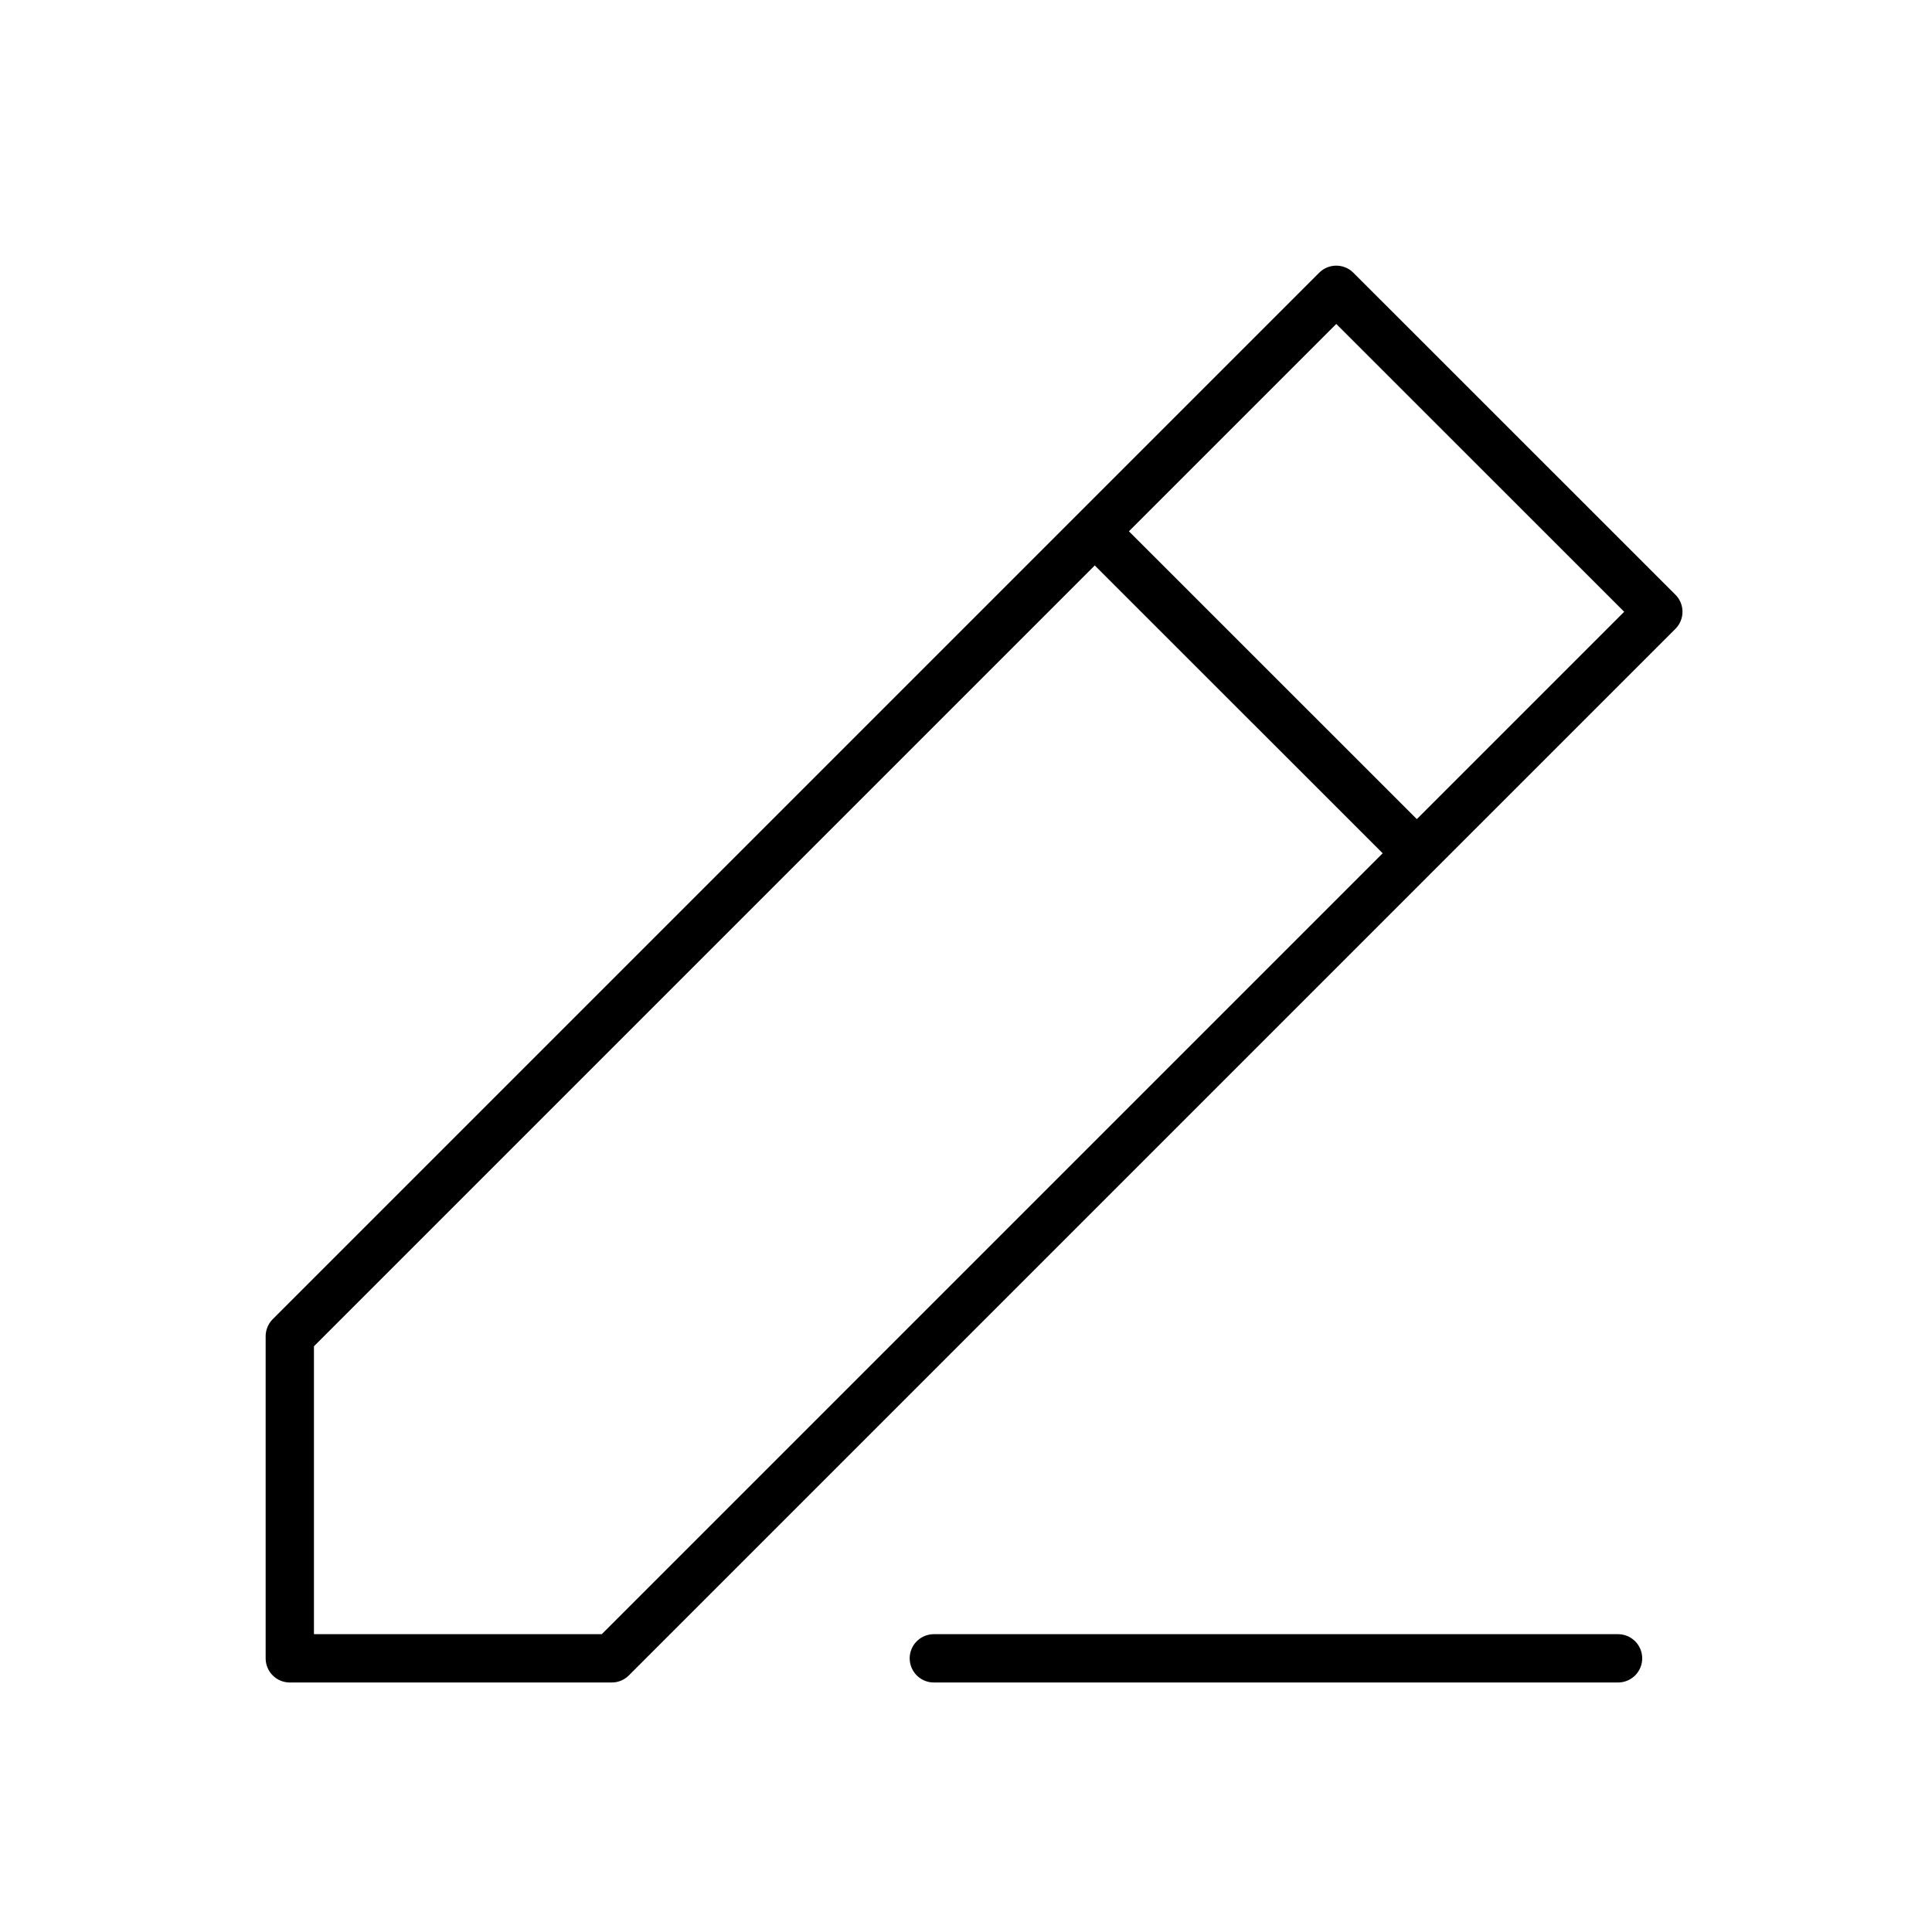
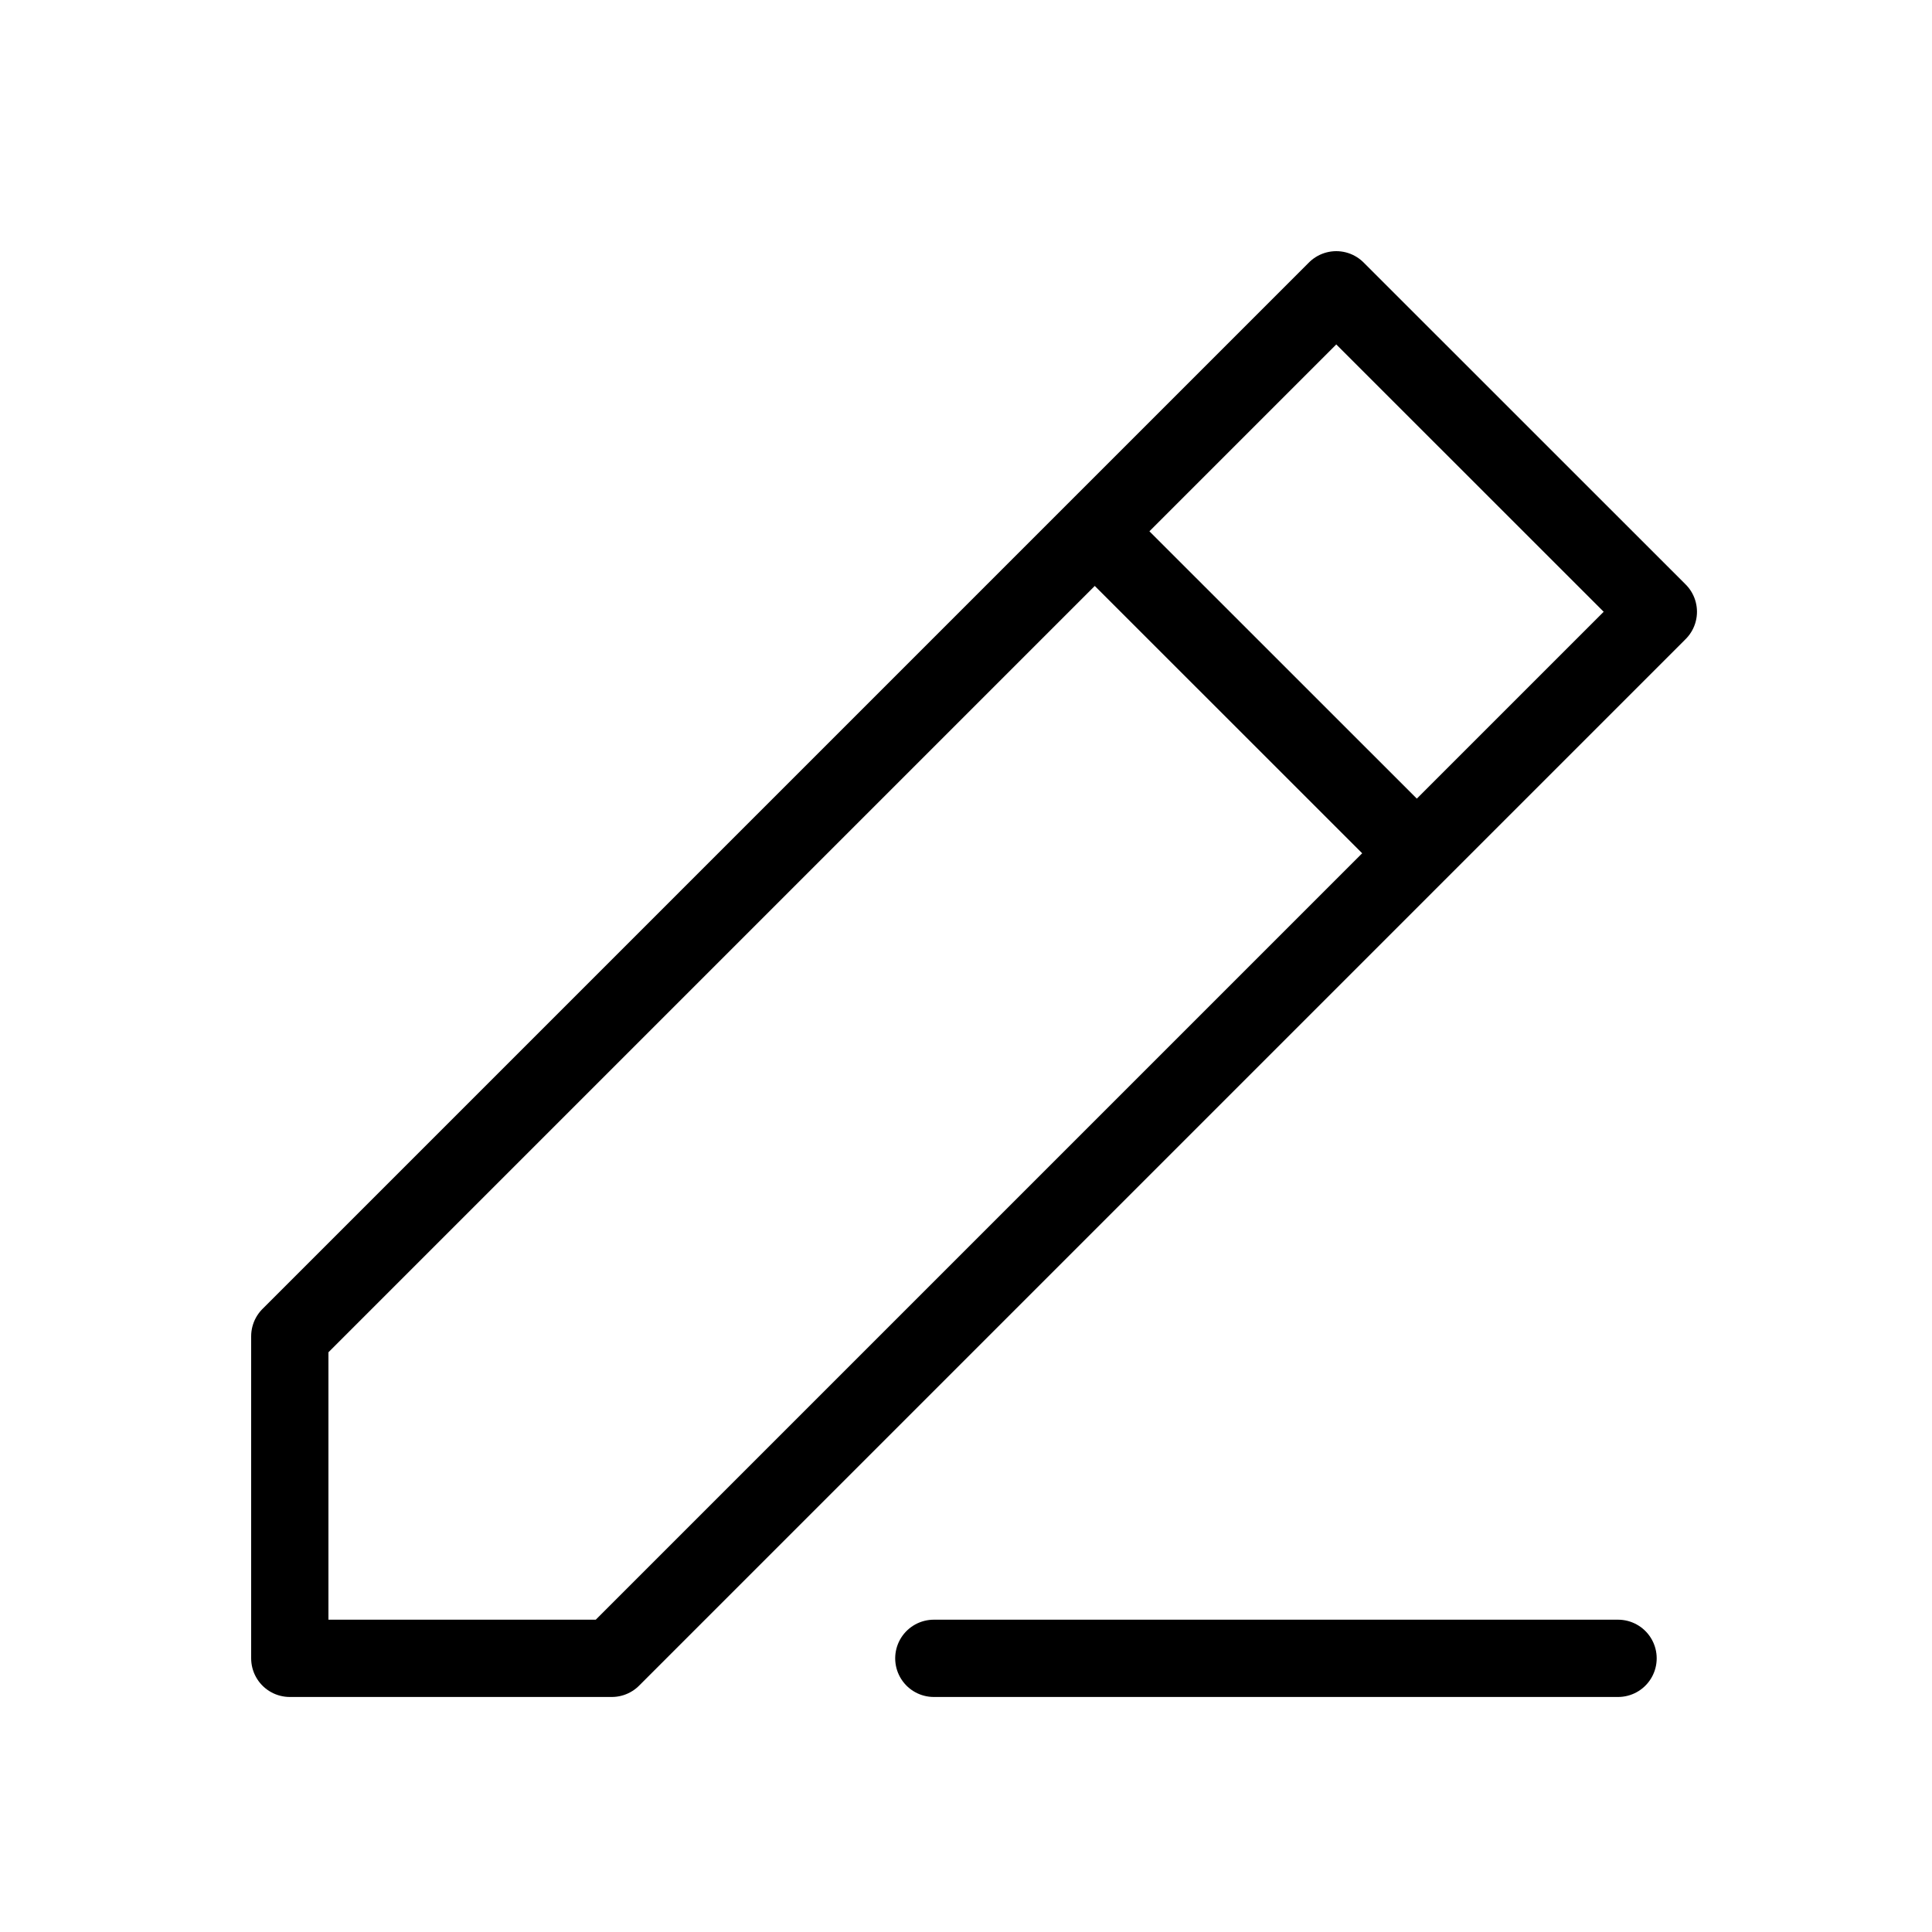
<svg xmlns="http://www.w3.org/2000/svg" width="20" height="20" viewBox="0 0 20 20" fill="none">
-   <path d="M9.667 17.167H16.75M14.667 8.833L17.167 6.333L13.833 3L11.333 5.5M14.667 8.833L6.333 17.167H3V13.833L11.333 5.5M14.667 8.833L11.333 5.5" stroke="black" stroke-width="0.5" stroke-linecap="round" stroke-linejoin="round" />
+   <path d="M9.667 17.167H16.75M14.667 8.833L17.167 6.333L13.833 3L11.333 5.5M14.667 8.833L6.333 17.167H3V13.833L11.333 5.5M14.667 8.833L11.333 5.5" stroke="black" stroke-width=".8" stroke-linecap="round" stroke-linejoin="round" />
</svg>
